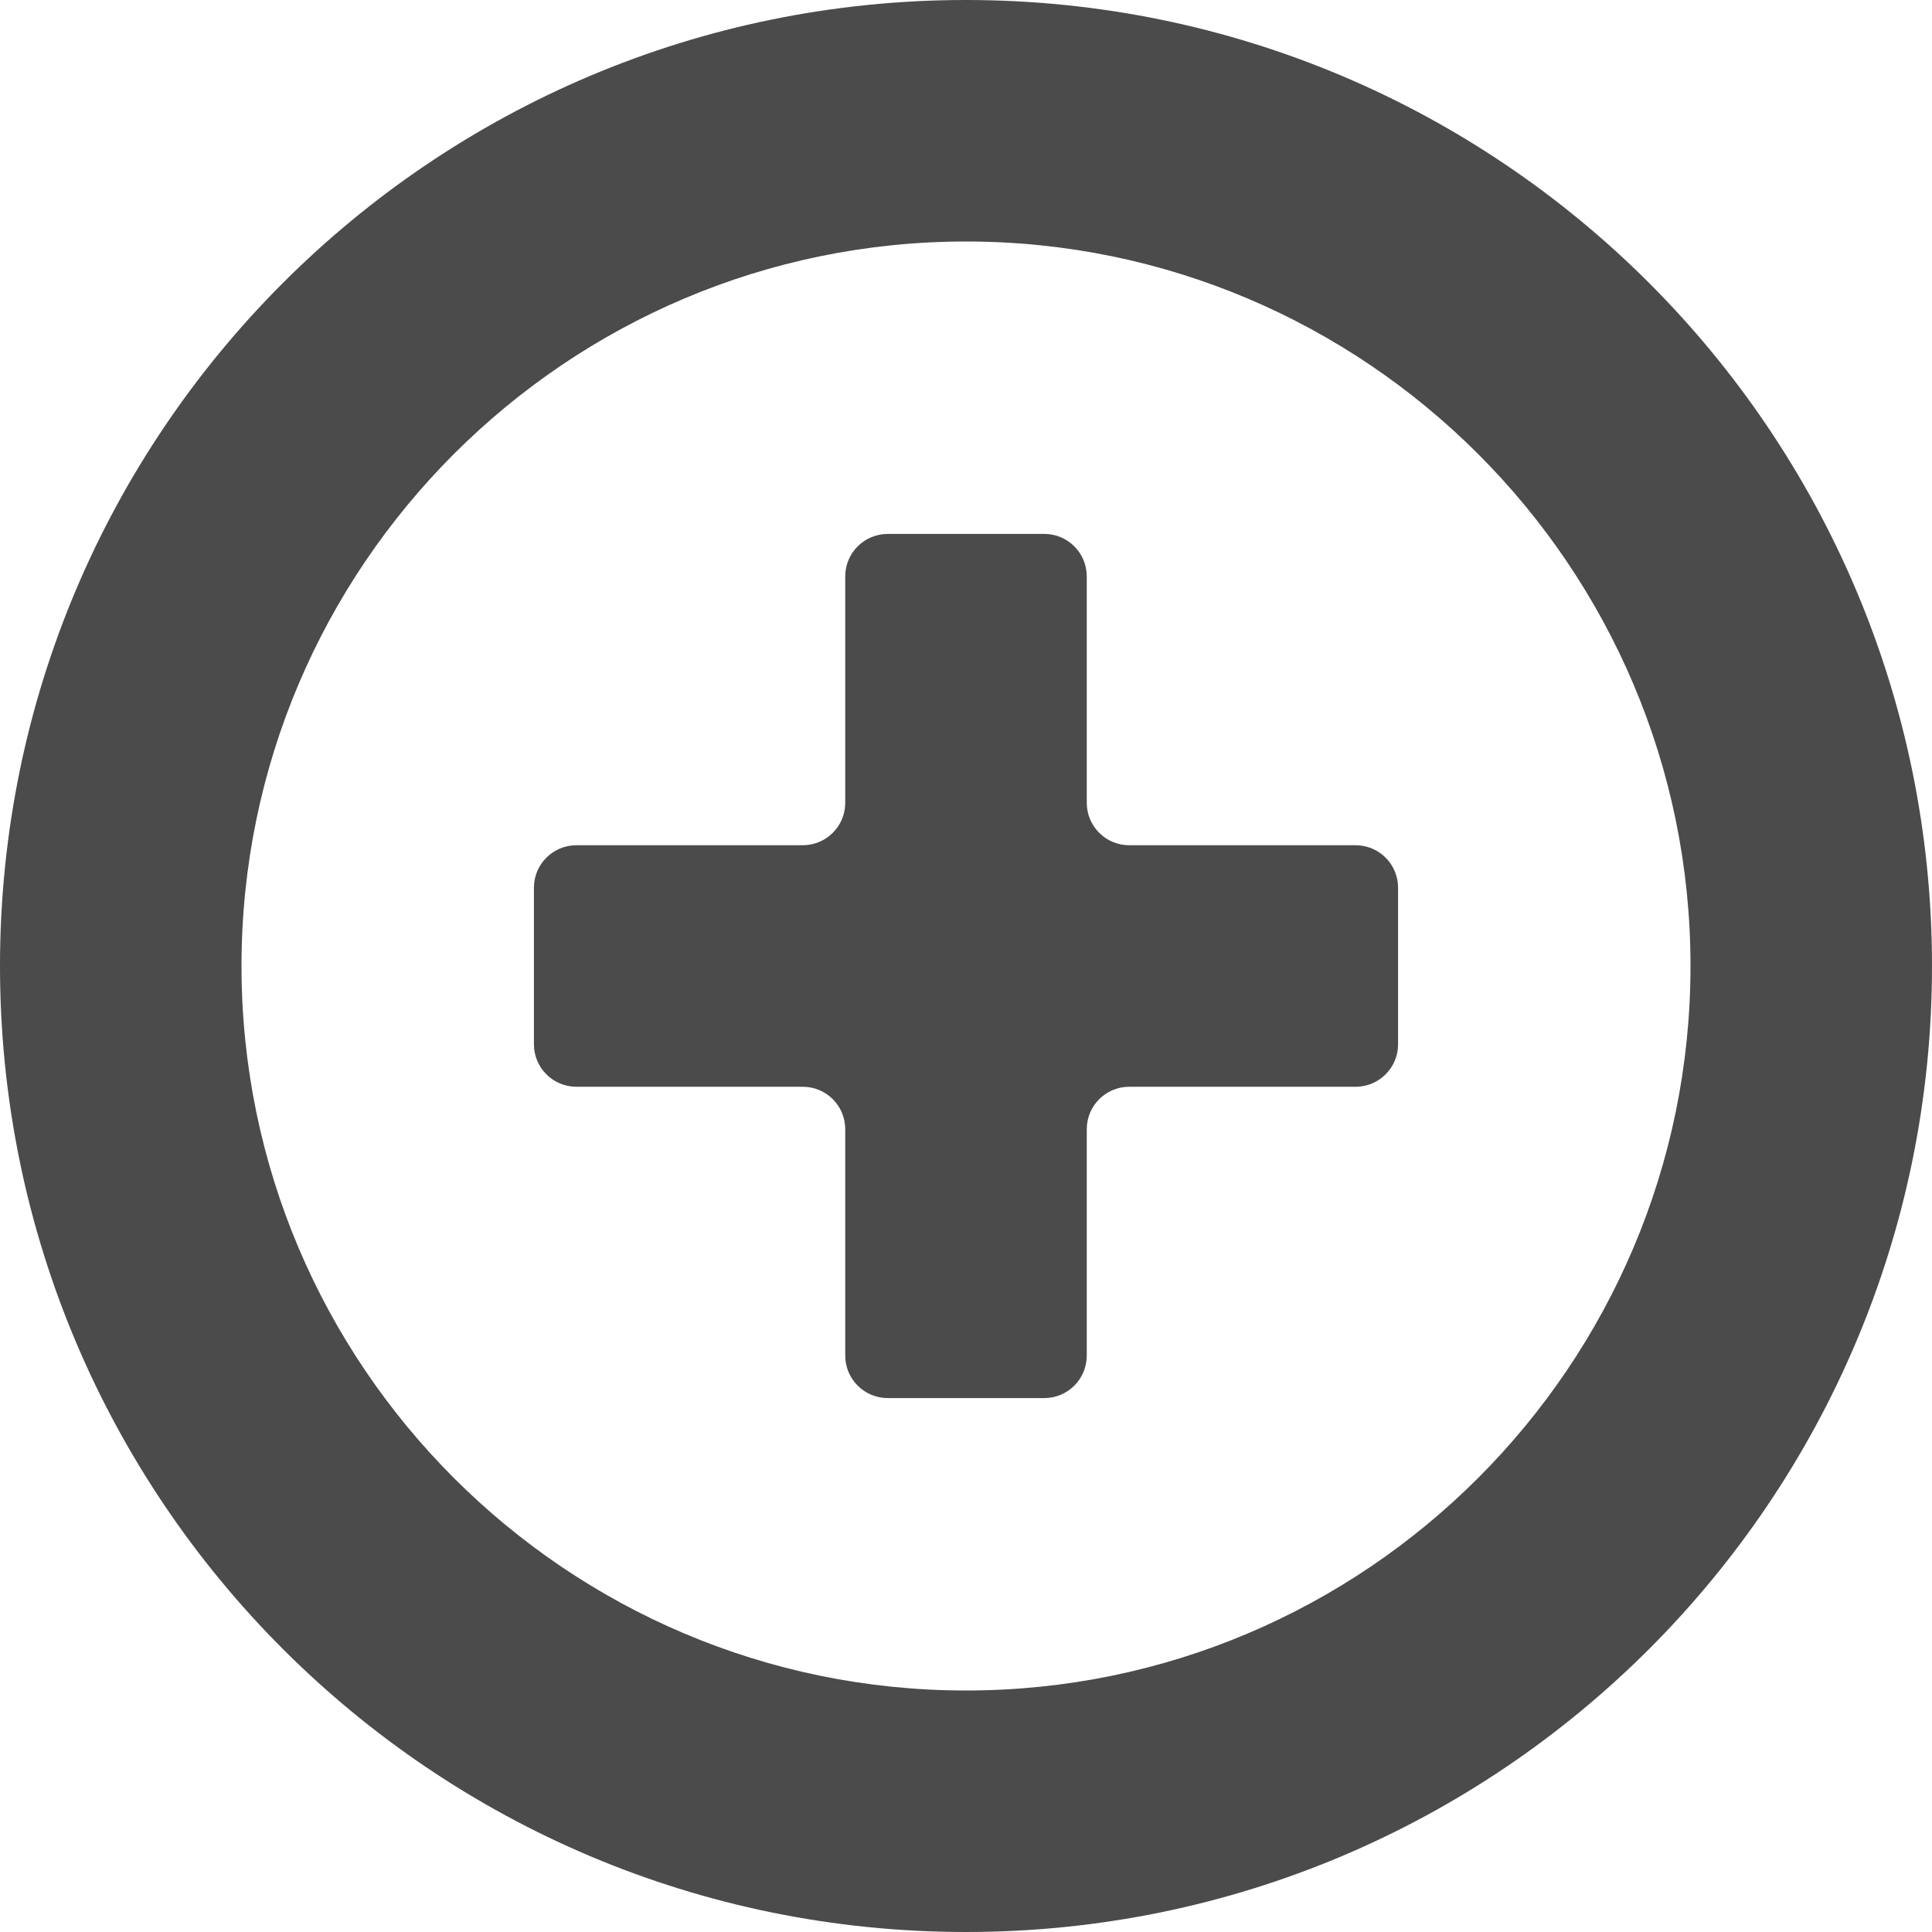
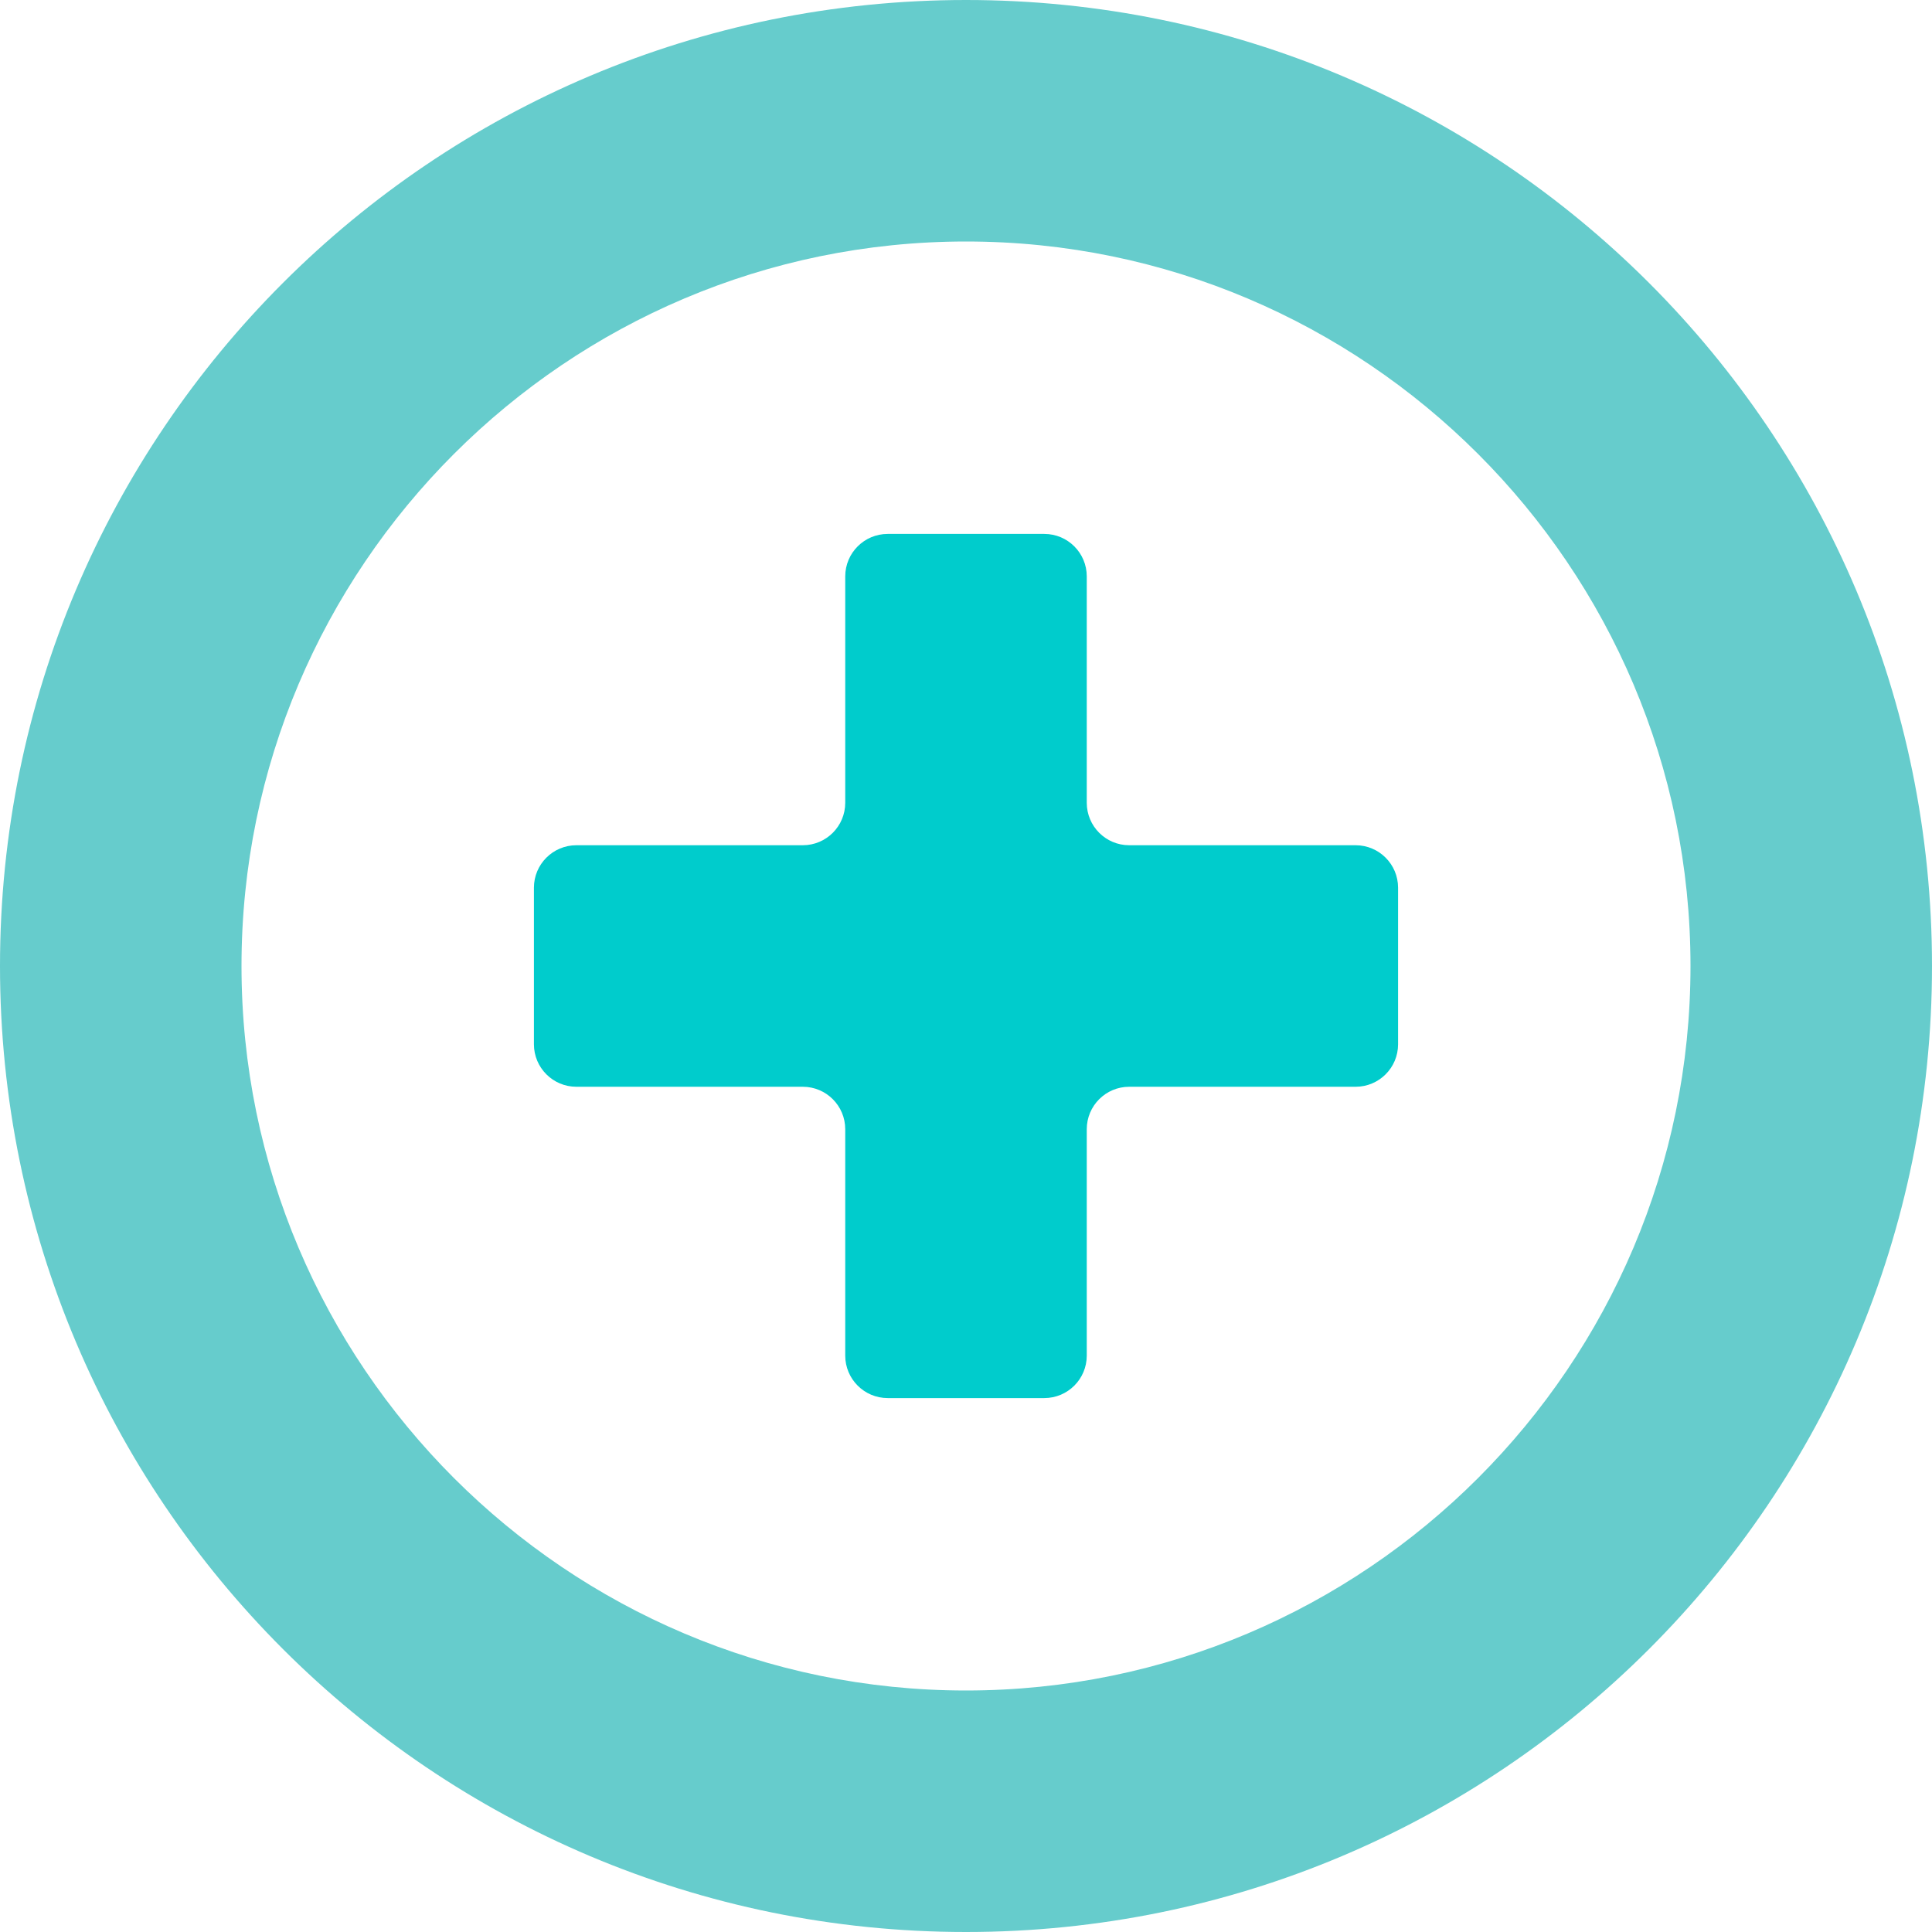
<svg xmlns="http://www.w3.org/2000/svg" width="75px" height="75px" viewBox="0 0 75 75" version="1.1">
  <g id="surface1">
-     <path style=" stroke:none;fill-rule:nonzero;fill:rgb(29.412%,29.412%,29.412%);fill-opacity:1;" d="M 52.625 32.812 L 43.836 32.812 C 42.926 32.812 42.188 32.074 42.188 31.164 L 42.188 22.375 C 42.188 21.465 41.449 20.727 40.539 20.727 L 34.461 20.727 C 33.551 20.727 32.812 21.465 32.812 22.375 L 32.812 31.164 C 32.812 32.074 32.074 32.812 31.164 32.812 L 22.375 32.812 C 21.465 32.812 20.727 33.551 20.727 34.461 L 20.727 40.539 C 20.727 41.449 21.465 42.188 22.375 42.188 L 31.164 42.188 C 32.074 42.188 32.812 42.926 32.812 43.836 L 32.812 52.625 C 32.812 53.535 33.551 54.273 34.461 54.273 L 40.539 54.273 C 41.449 54.273 42.188 53.535 42.188 52.625 L 42.188 43.836 C 42.188 42.926 42.926 42.188 43.836 42.188 L 52.625 42.188 C 53.535 42.188 54.273 41.449 54.273 40.539 L 54.273 34.461 C 54.273 33.551 53.535 32.812 52.625 32.812 Z M 52.625 32.812 " />
-     <path style=" stroke:none;fill-rule:nonzero;fill:rgb(29.412%,29.412%,29.412%);fill-opacity:1;" d="M 37.5 0 C 16.789 0 0 16.789 0 37.5 C 0 58.211 16.789 75 37.5 75 C 58.211 75 75 58.211 75 37.5 C 75 16.789 58.211 0 37.5 0 Z M 37.5 65.625 C 21.992 65.625 9.375 53.008 9.375 37.5 C 9.375 21.992 21.992 9.375 37.5 9.375 C 53.008 9.375 65.625 21.992 65.625 37.5 C 65.625 53.008 53.008 65.625 37.5 65.625 Z M 37.5 65.625 " />
+     <path style=" stroke:none;fill-rule:nonzero;fill:rgb(0%,80%,80%);fill-opacity:1;" d="M 52.625 32.812 L 43.836 32.812 C 42.926 32.812 42.188 32.074 42.188 31.164 L 42.188 22.375 C 42.188 21.465 41.449 20.727 40.539 20.727 L 34.461 20.727 C 33.551 20.727 32.812 21.465 32.812 22.375 L 32.812 31.164 C 32.812 32.074 32.074 32.812 31.164 32.812 L 22.375 32.812 C 21.465 32.812 20.727 33.551 20.727 34.461 L 20.727 40.539 C 20.727 41.449 21.465 42.188 22.375 42.188 L 31.164 42.188 C 32.074 42.188 32.812 42.926 32.812 43.836 L 32.812 52.625 C 32.812 53.535 33.551 54.273 34.461 54.273 L 40.539 54.273 C 41.449 54.273 42.188 53.535 42.188 52.625 L 42.188 43.836 C 42.188 42.926 42.926 42.188 43.836 42.188 L 52.625 42.188 C 53.535 42.188 54.273 41.449 54.273 40.539 L 54.273 34.461 C 54.273 33.551 53.535 32.812 52.625 32.812 Z M 52.625 32.812 " />
+     <path style=" stroke:none;fill-rule:nonzero;fill:rgb(40%,80%,80%);fill-opacity:1;" d="M 37.5 0 C 16.789 0 0 16.789 0 37.5 C 0 58.211 16.789 75 37.5 75 C 58.211 75 75 58.211 75 37.5 C 75 16.789 58.211 0 37.5 0 Z M 37.5 65.625 C 21.992 65.625 9.375 53.008 9.375 37.5 C 9.375 21.992 21.992 9.375 37.5 9.375 C 53.008 9.375 65.625 21.992 65.625 37.5 C 65.625 53.008 53.008 65.625 37.5 65.625 Z M 37.5 65.625 " />
  </g>
</svg>
